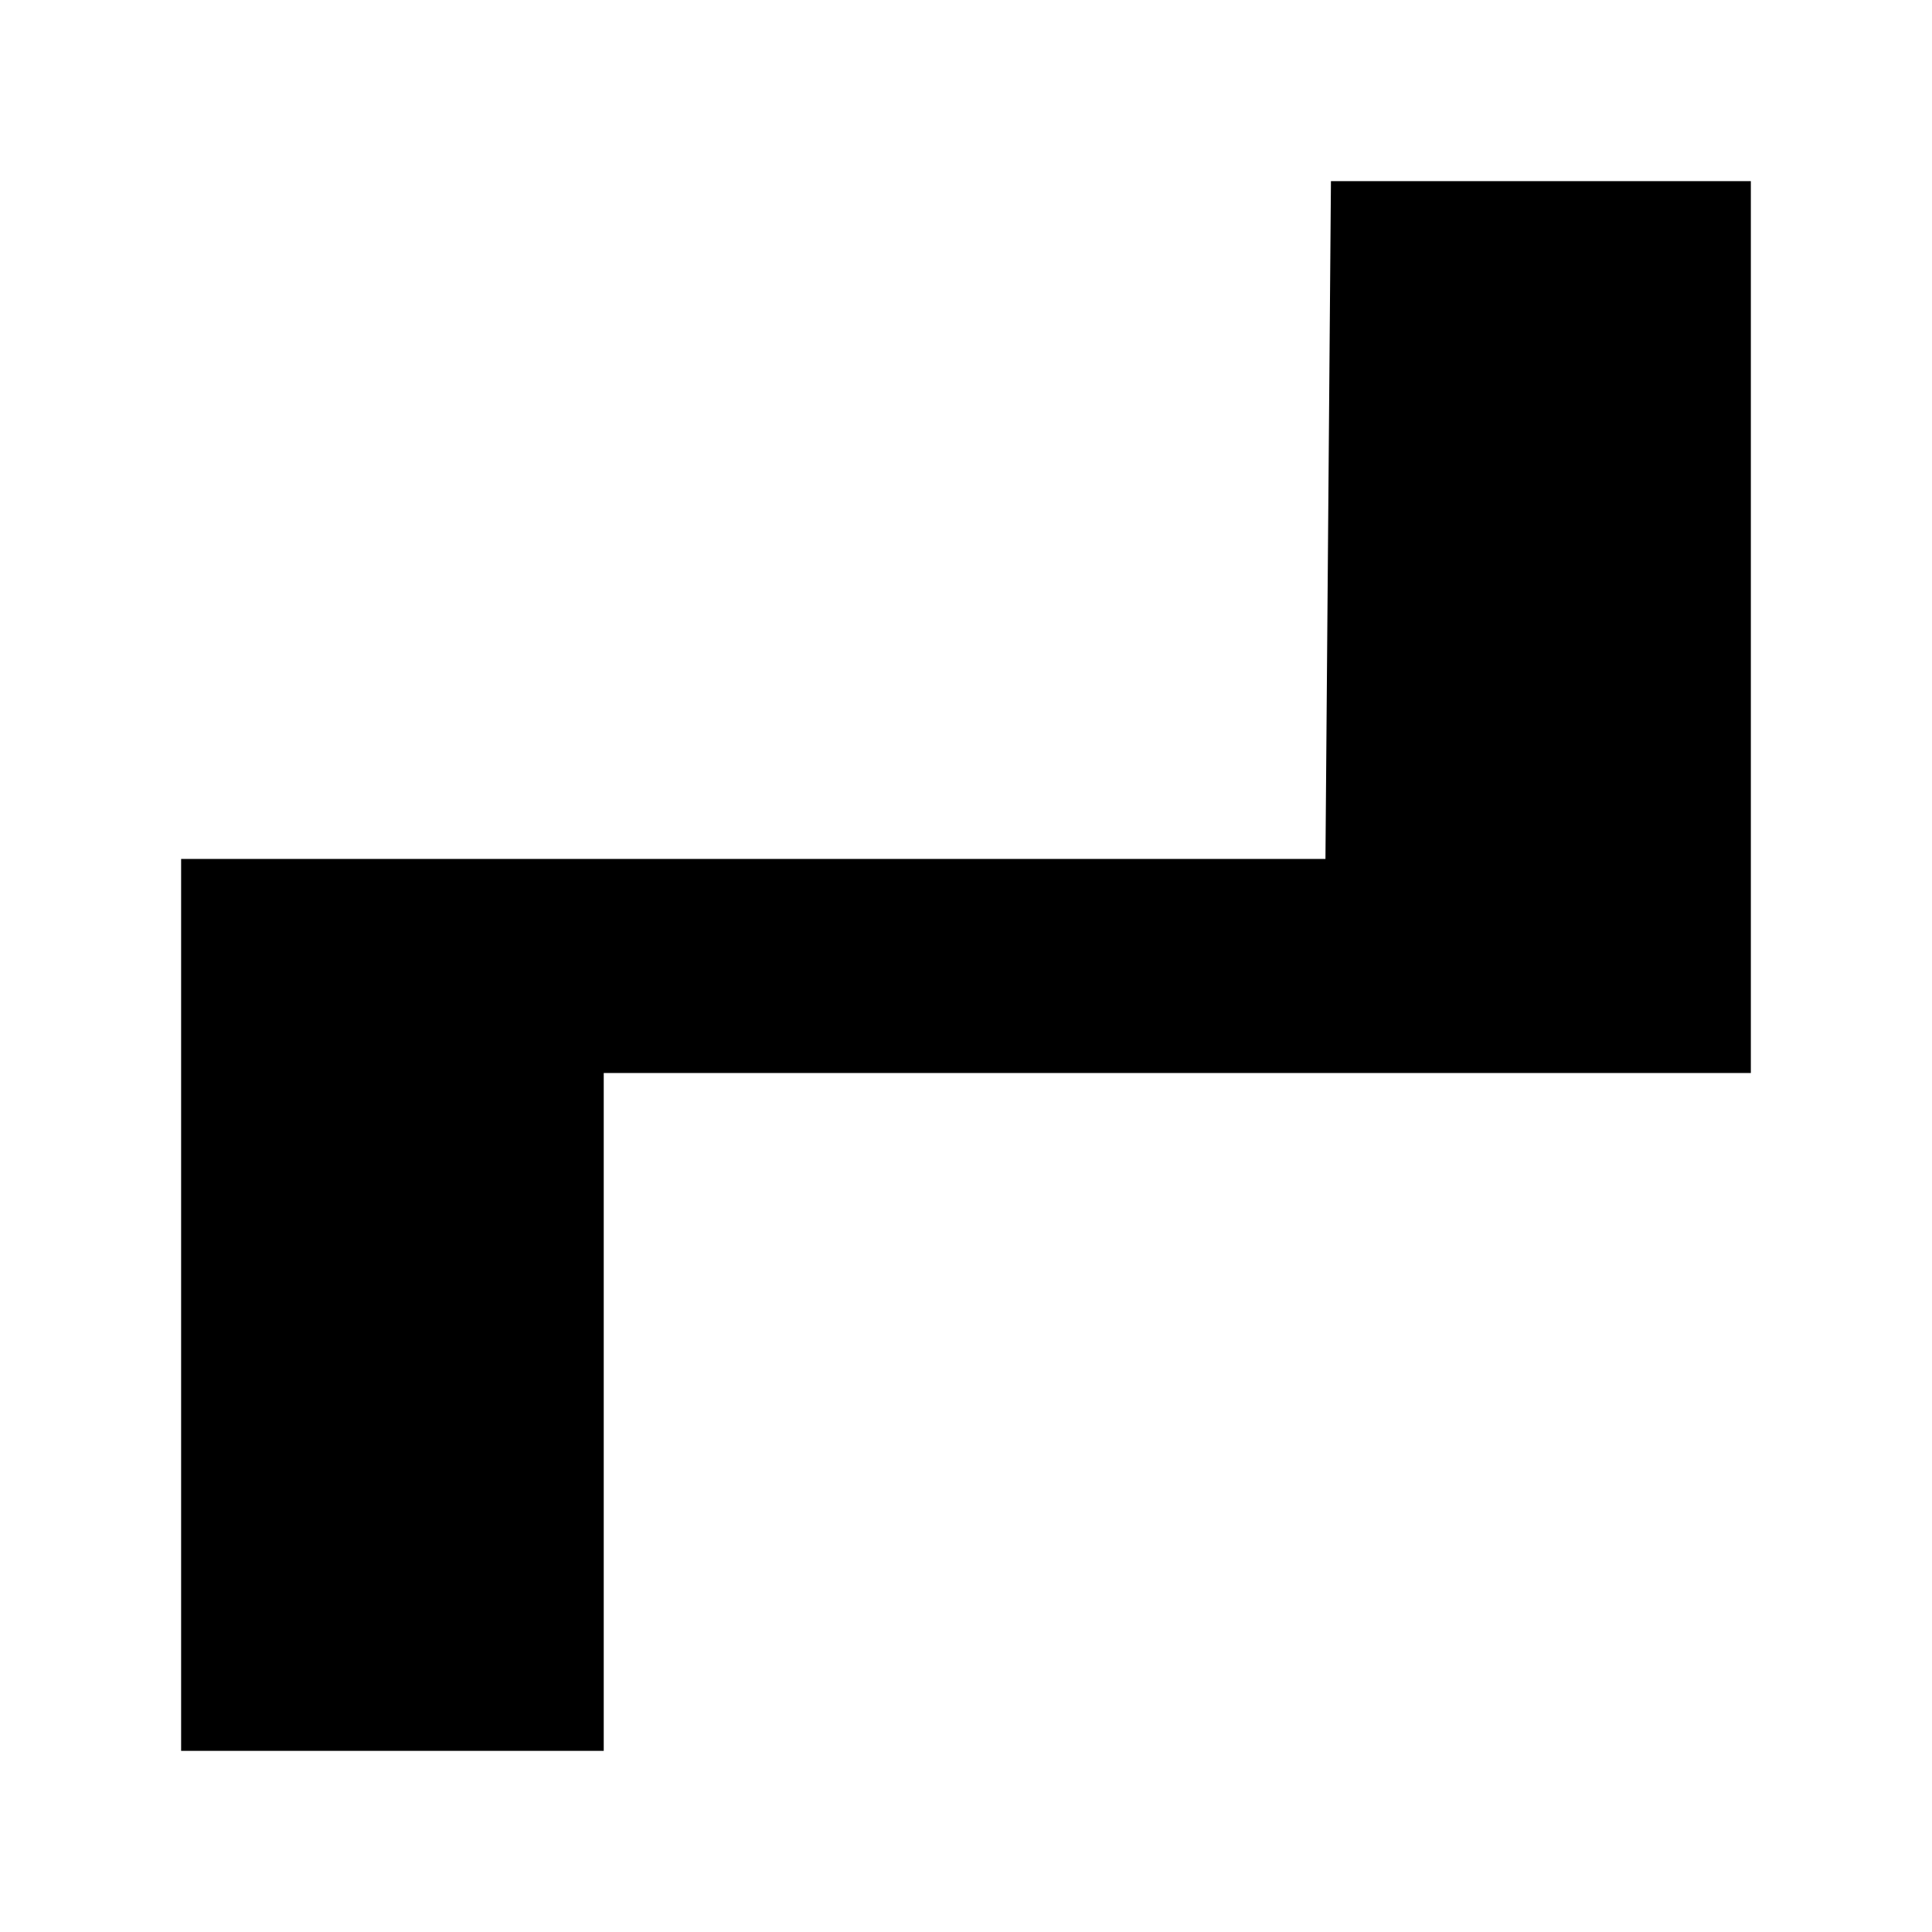
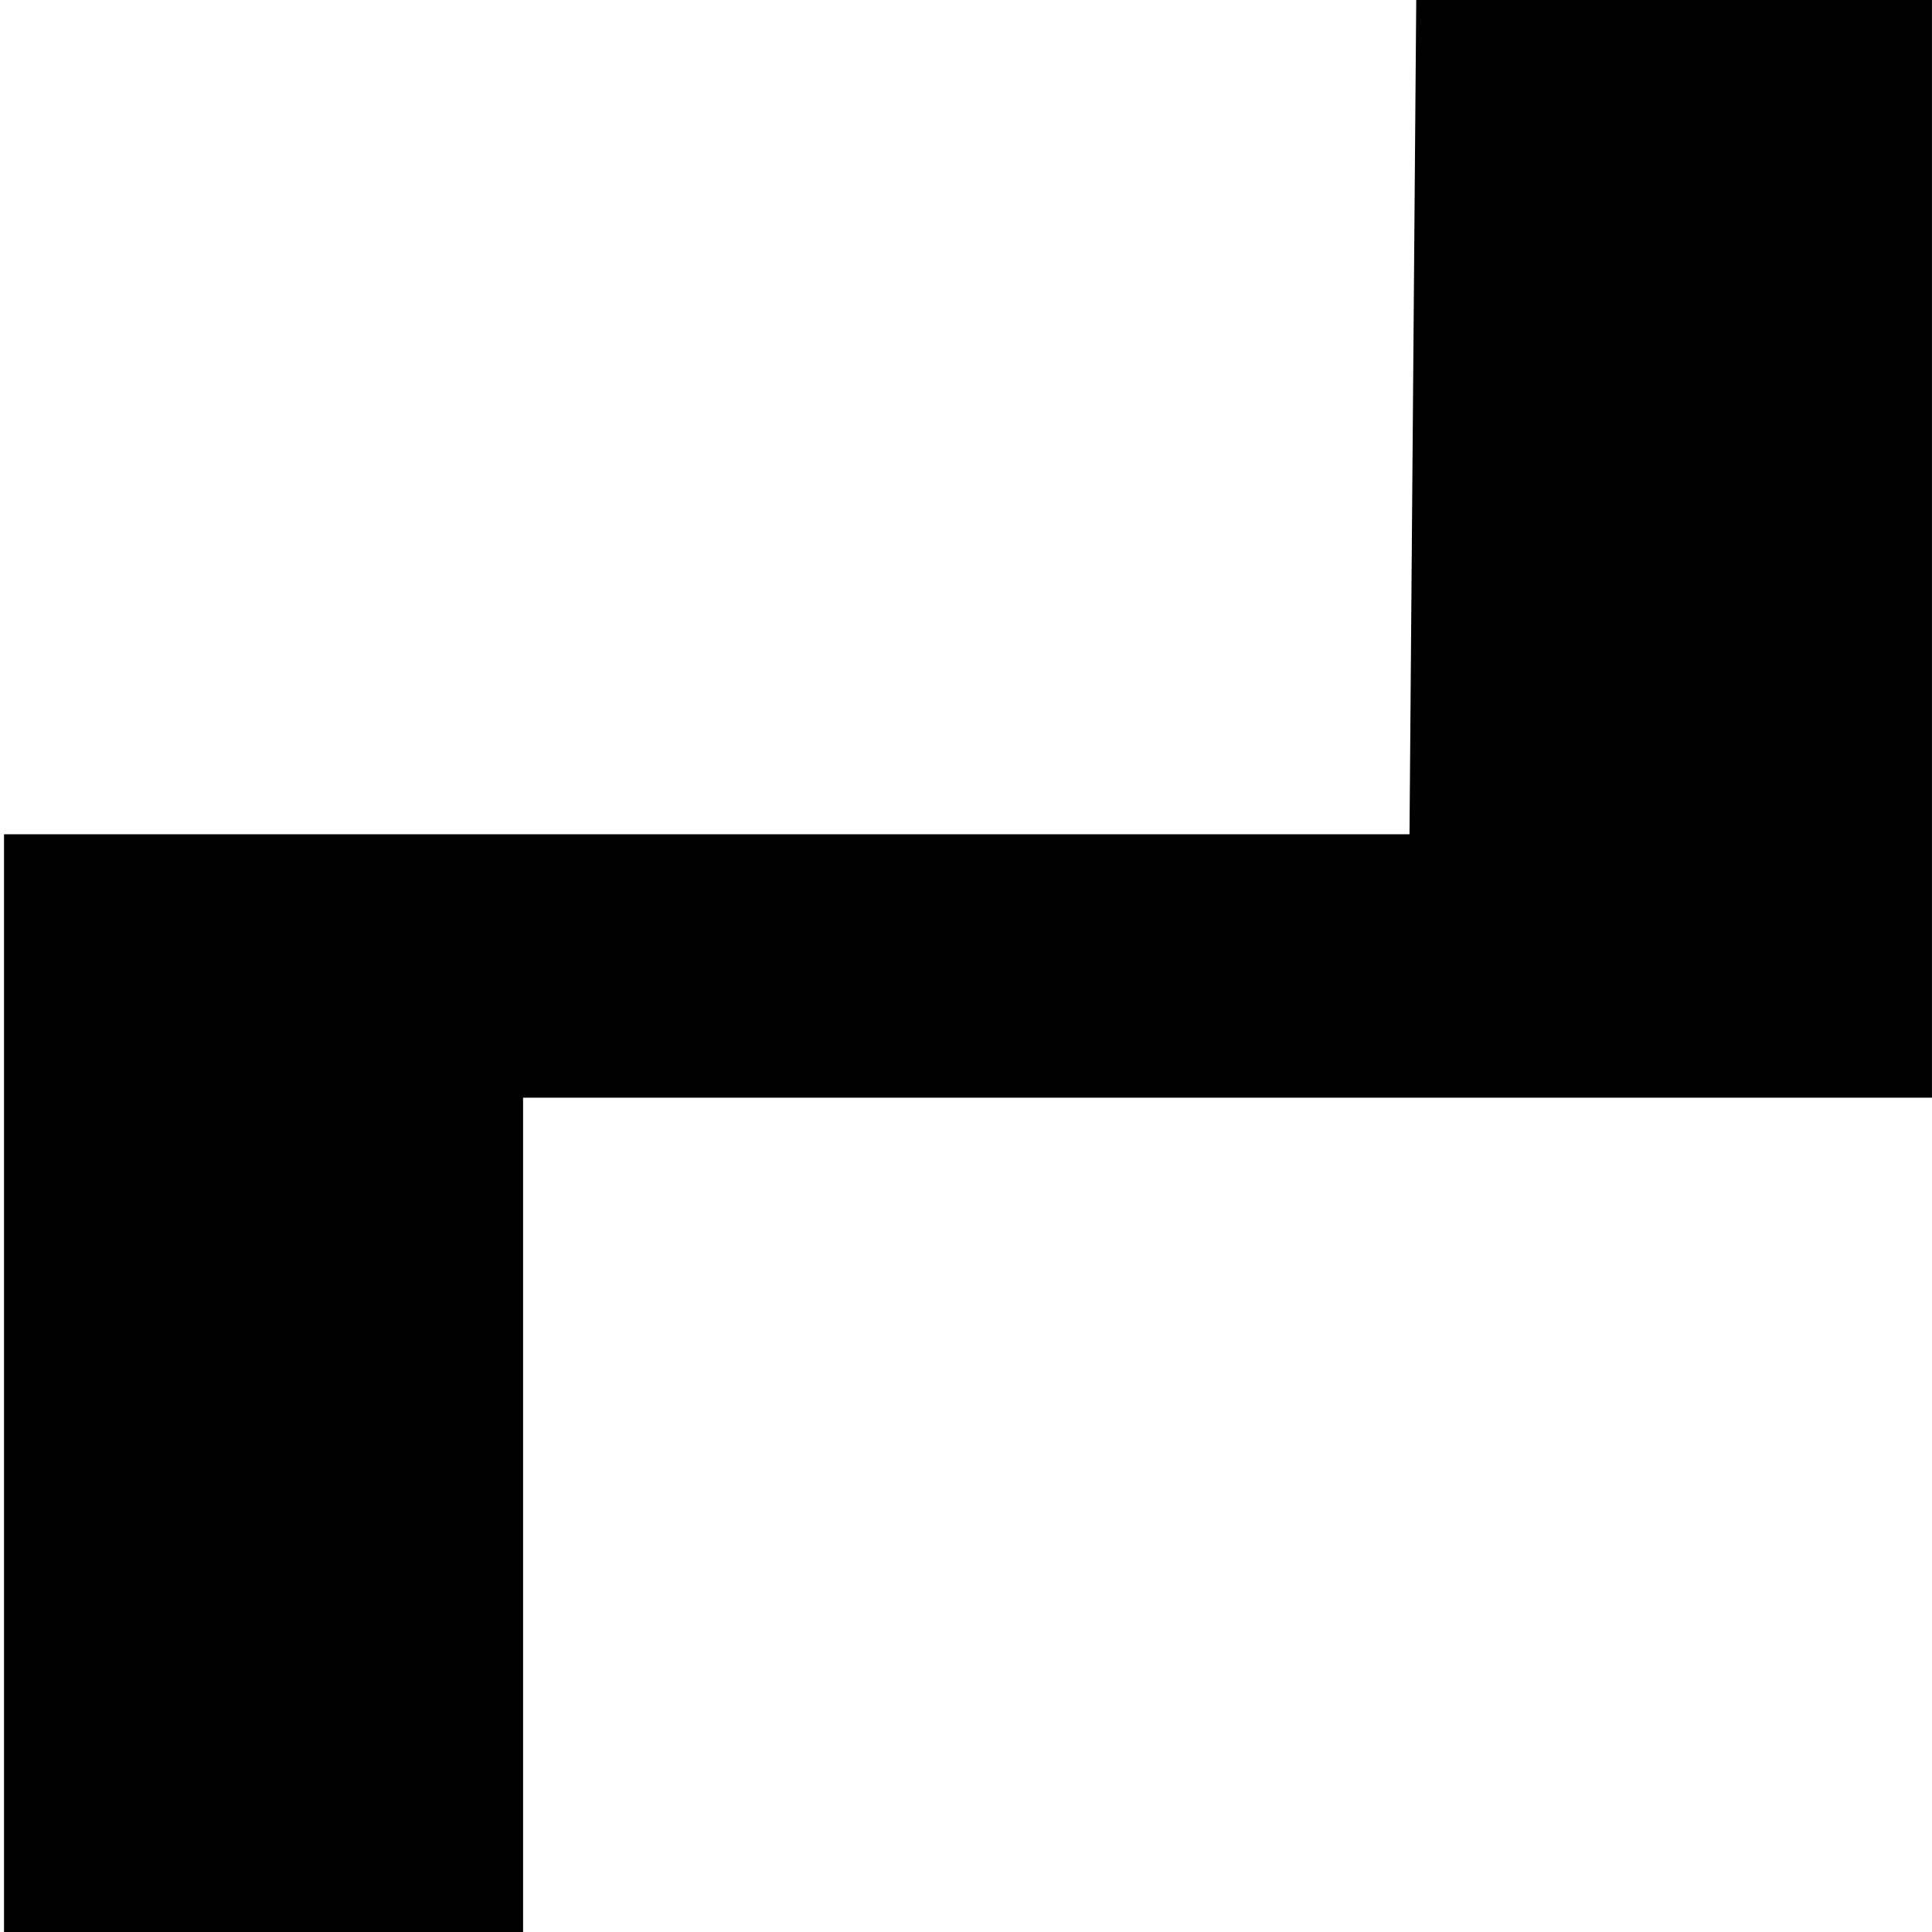
- <svg xmlns="http://www.w3.org/2000/svg" id="svg4152" height="32" viewBox="0 0 32 32" width="32" version="1.1">
-   <g id="layer1" fill="#000000" transform="matrix(1.1818 0 0 1.1818 -2.9091 -2.9091)">
-     <path id="rect4700" fill="#000000" d="m21.115 5-.077 9.5h-16.038v12.5h5.923v-9.5h16.077v-12.5z" />
+ <svg xmlns="http://www.w3.org/2000/svg" id="svg4152" width="32" height="32" version="1.1" viewBox="0 0 32 32">
+   <g id="layer1" transform="matrix(1.4515 0 0 1.4546 -7.191 -7.2741)">
+     <path id="rect4700" d="m21.115 5-0.077 9.5h-16.038v12.5h5.923v-9.5h16.077v-12.5z" />
  </g>
</svg>
